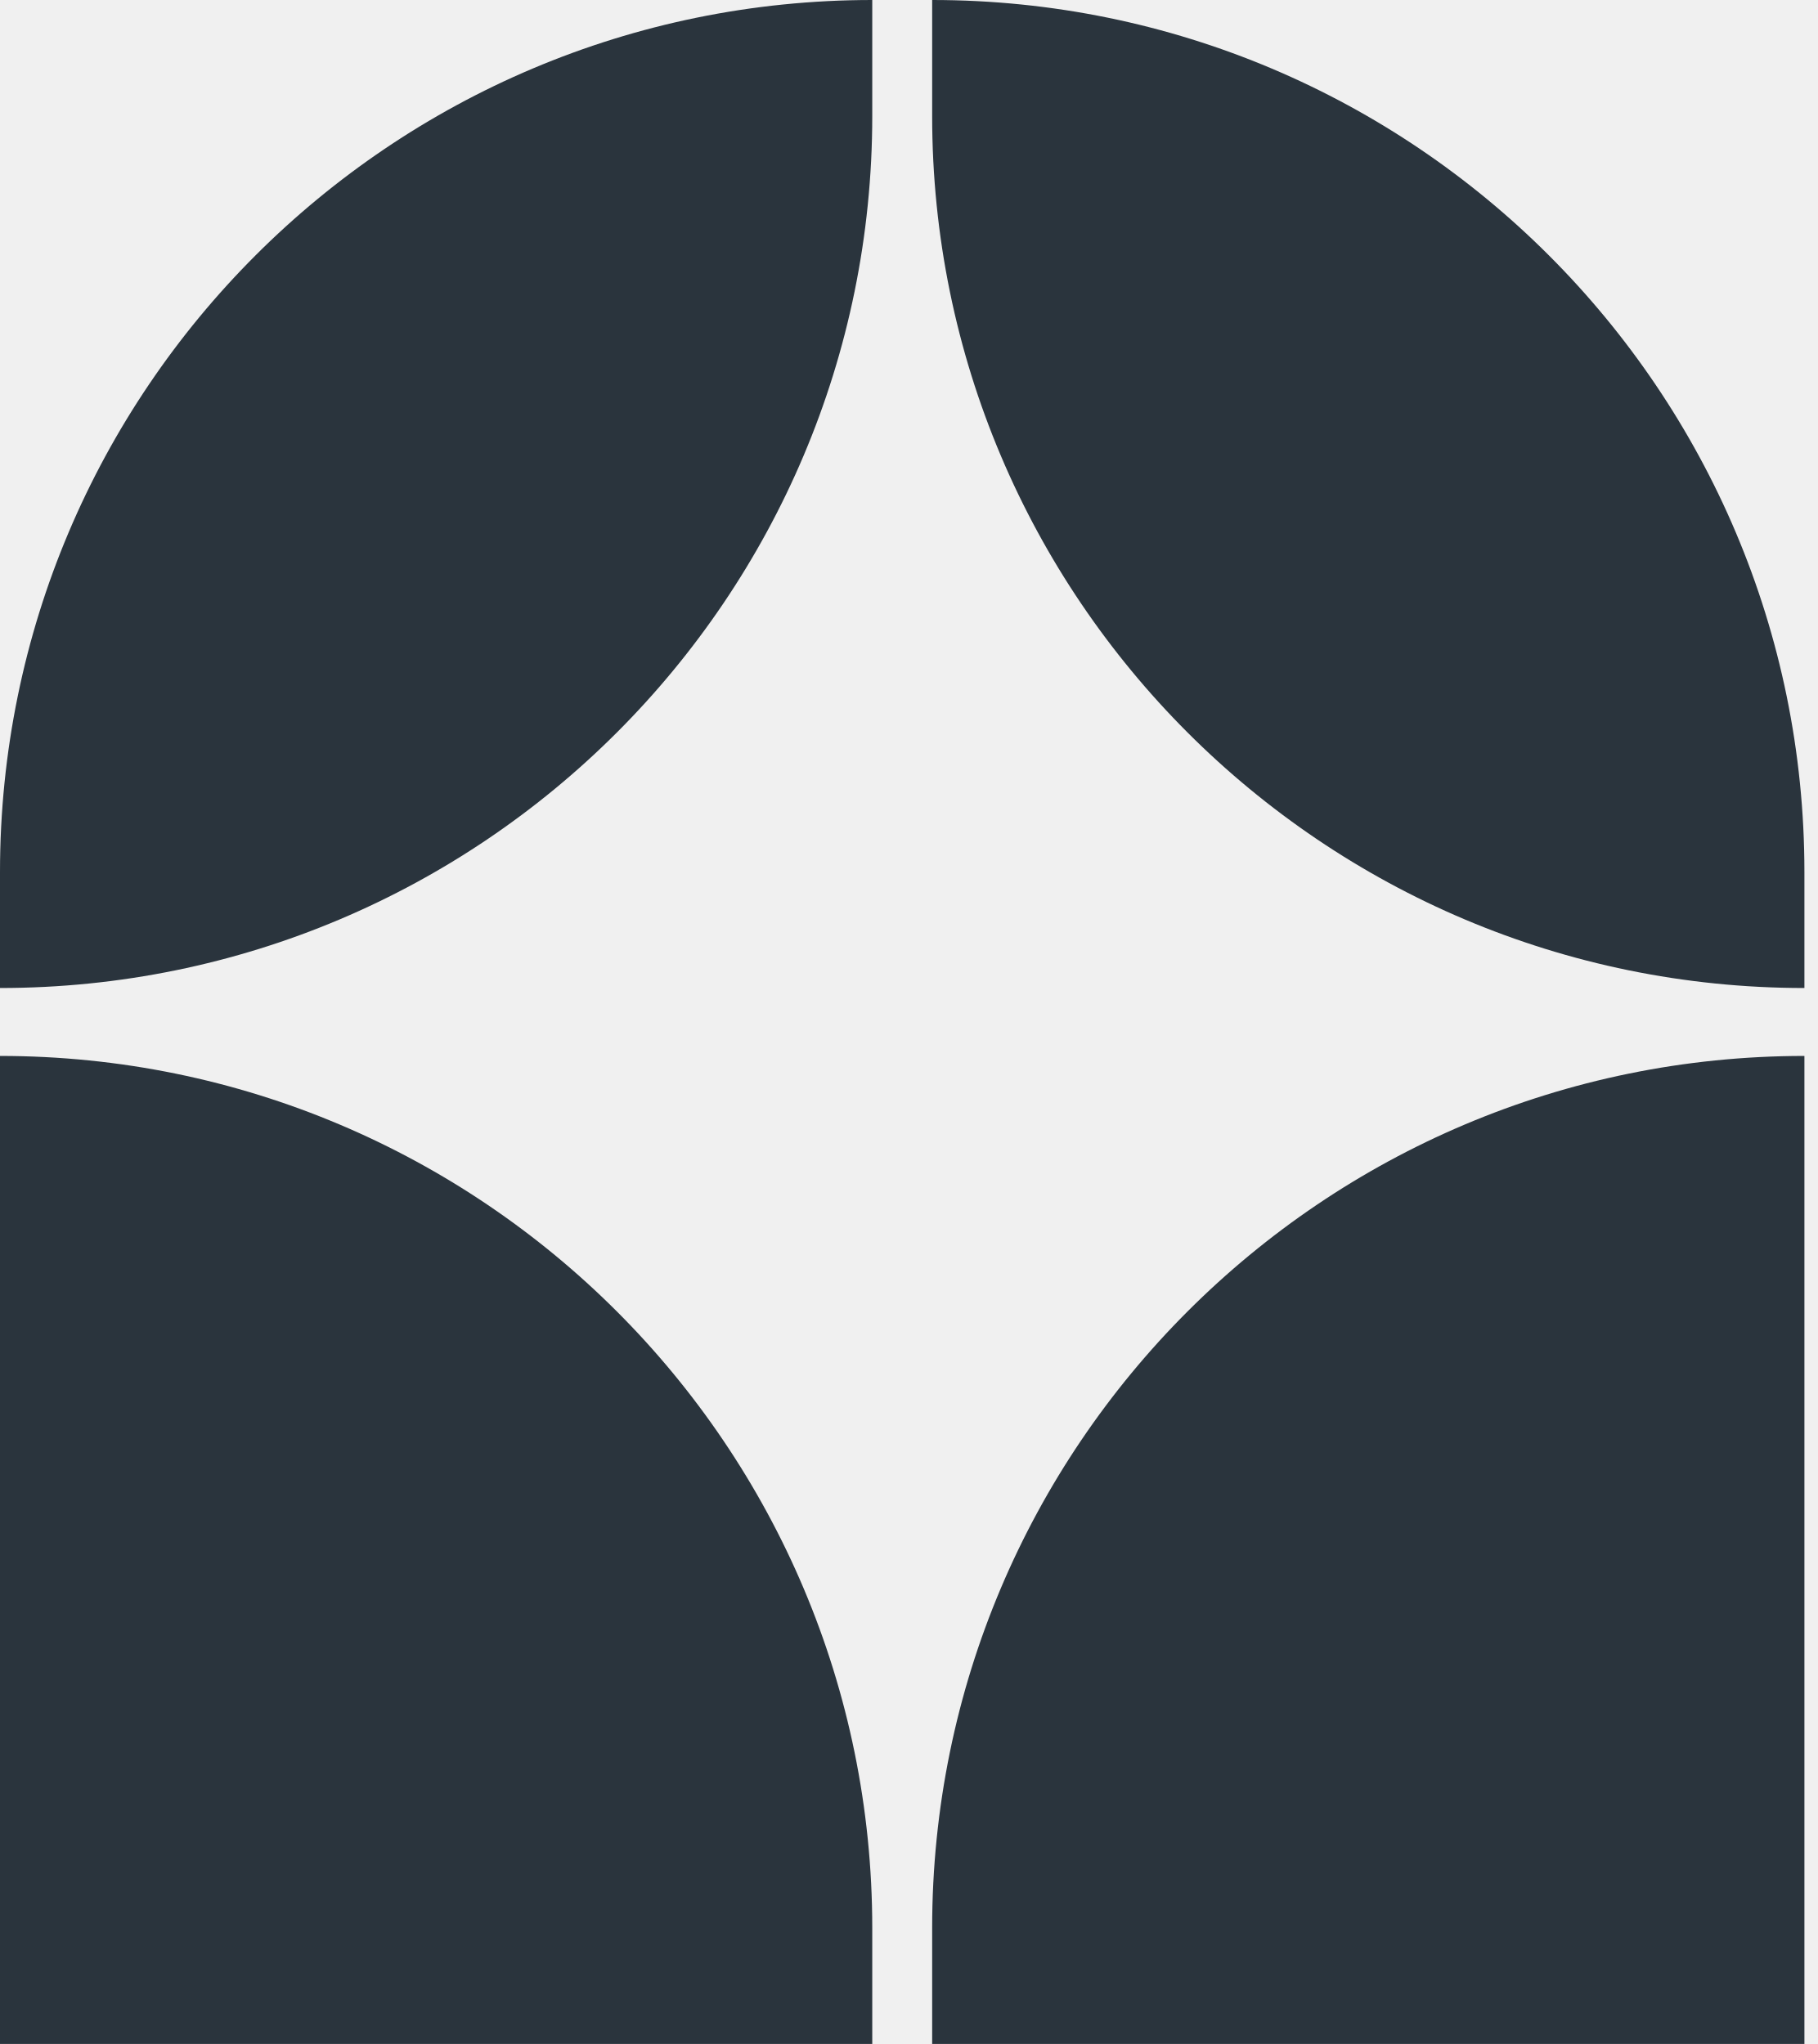
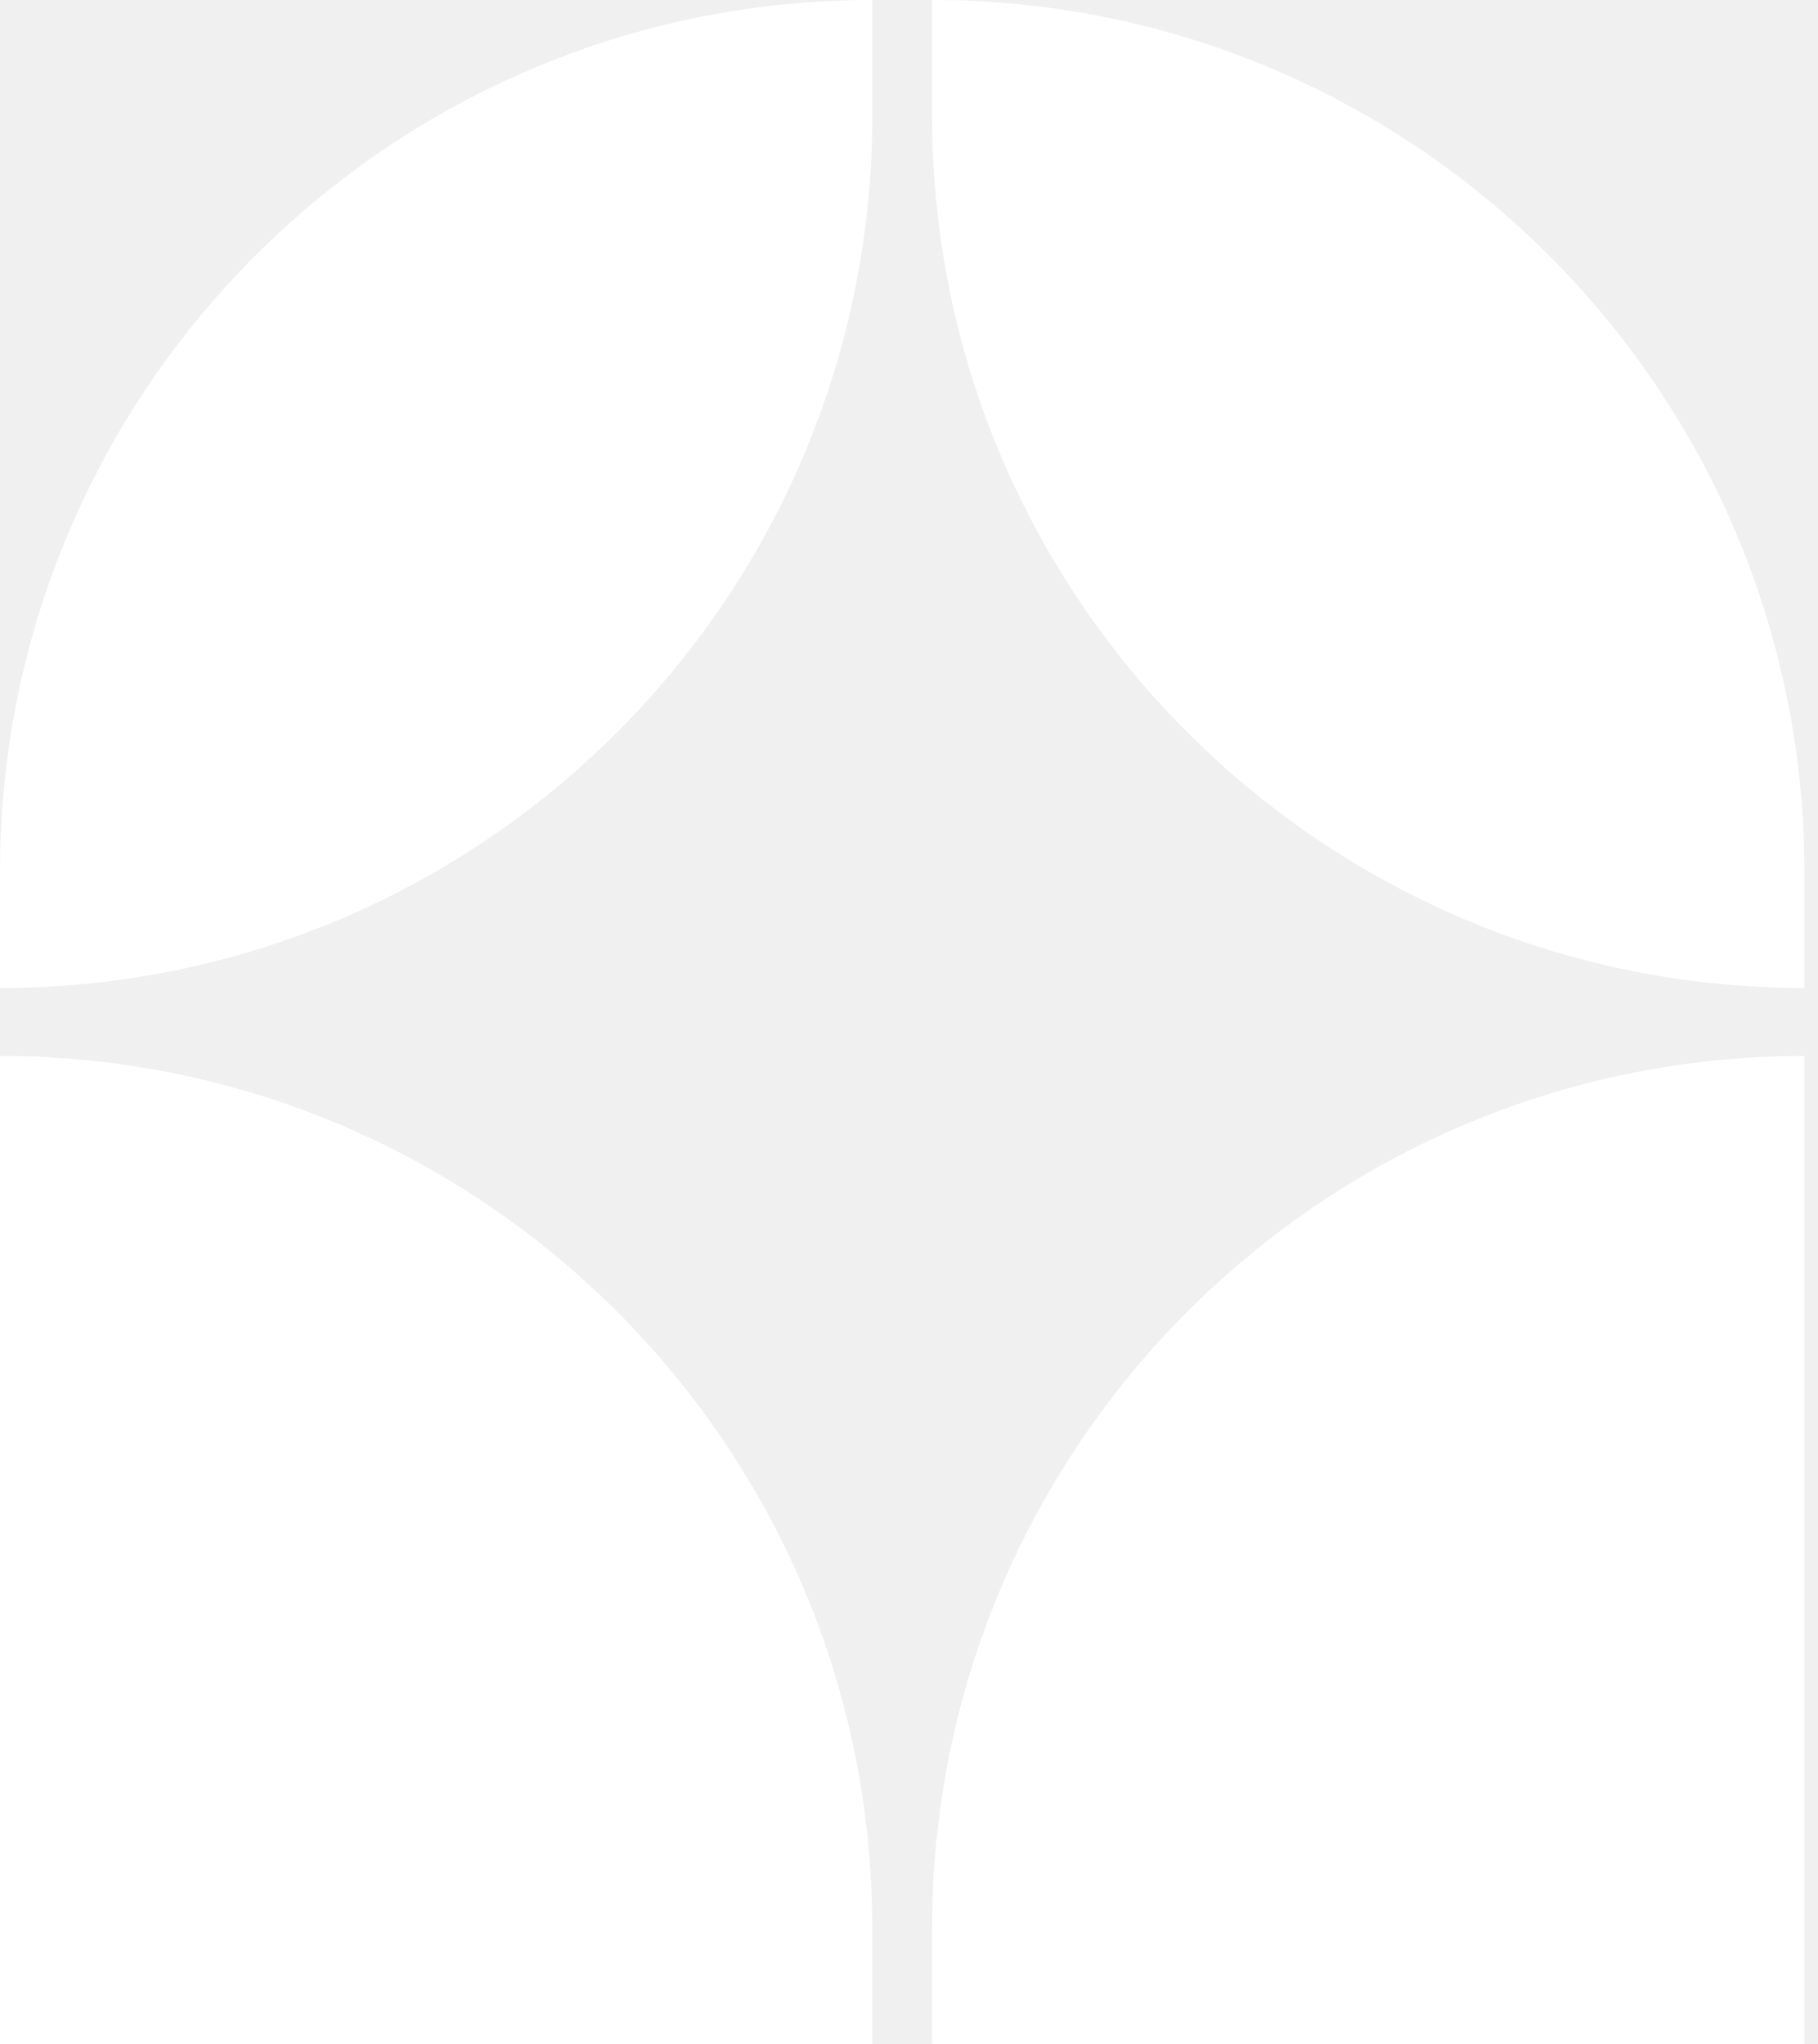
<svg xmlns="http://www.w3.org/2000/svg" width="72" height="81" viewBox="0 0 72 81" fill="none">
-   <path d="M36.93 76.402C36.93 57.317 52.402 41.845 71.487 41.845V80.998H36.93V76.402Z" fill="#2A343D" />
-   <path d="M34.557 76.402C34.557 57.317 19.085 41.845 -3.8147e-06 41.845V80.998H34.557V76.402Z" fill="#2A343D" />
-   <path d="M36.93 4.596C36.93 23.681 52.402 39.153 71.487 39.153V34.557C71.487 15.472 56.016 -1.14441e-05 36.93 -1.14441e-05V4.596Z" fill="#2A343D" />
-   <path d="M34.557 4.596C34.557 23.681 19.085 39.153 -3.8147e-06 39.153V34.557C-3.8147e-06 15.472 15.472 -1.14441e-05 34.557 -1.14441e-05V4.596Z" fill="#2A343D" />
+   <path d="M36.93 76.402C36.93 57.317 52.402 41.845 71.487 41.845V80.998H36.93V76.402Z" fill="white" />
+   <path d="M34.557 76.402C34.557 57.317 19.085 41.845 -3.8147e-06 41.845V80.998H34.557V76.402Z" fill="white" />
+   <path d="M36.93 4.596C36.93 23.681 52.402 39.153 71.487 39.153V34.557C71.487 15.472 56.016 -1.14441e-05 36.93 -1.14441e-05V4.596Z" fill="white" />
+   <path d="M34.557 4.596C34.557 23.681 19.085 39.153 -3.8147e-06 39.153V34.557C-3.8147e-06 15.472 15.472 -1.14441e-05 34.557 -1.14441e-05V4.596Z" fill="white" />
</svg>
